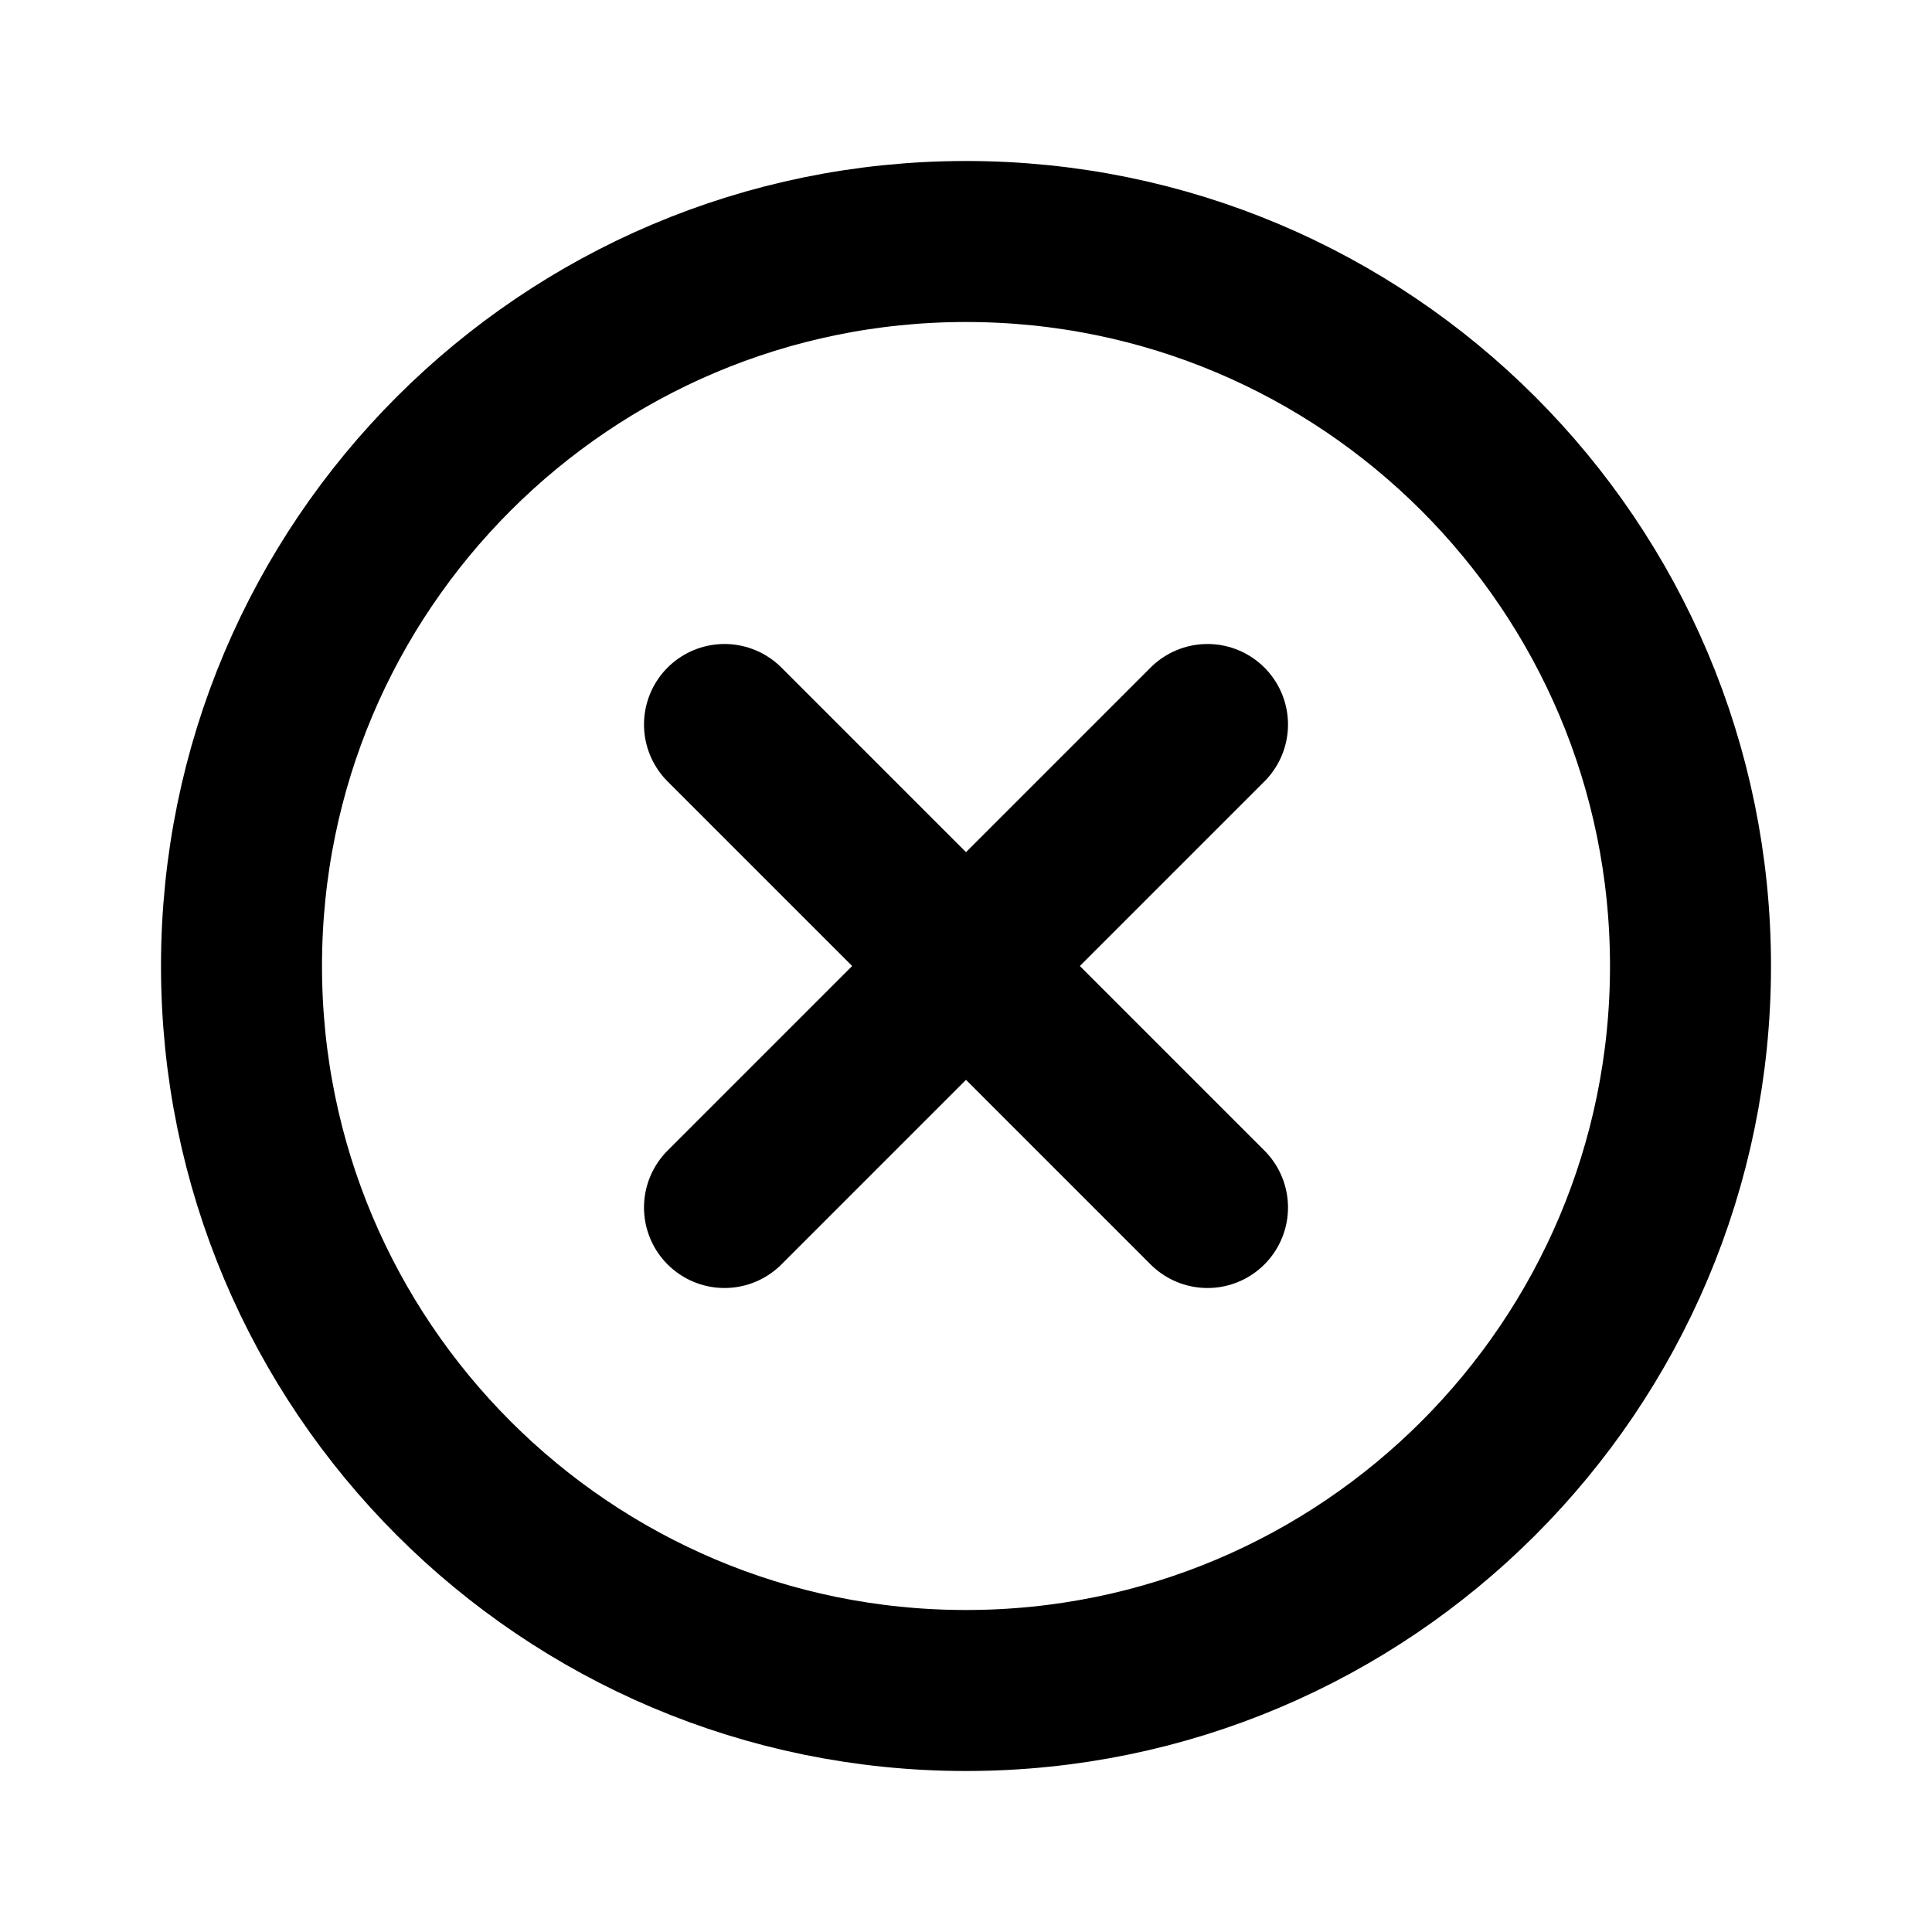
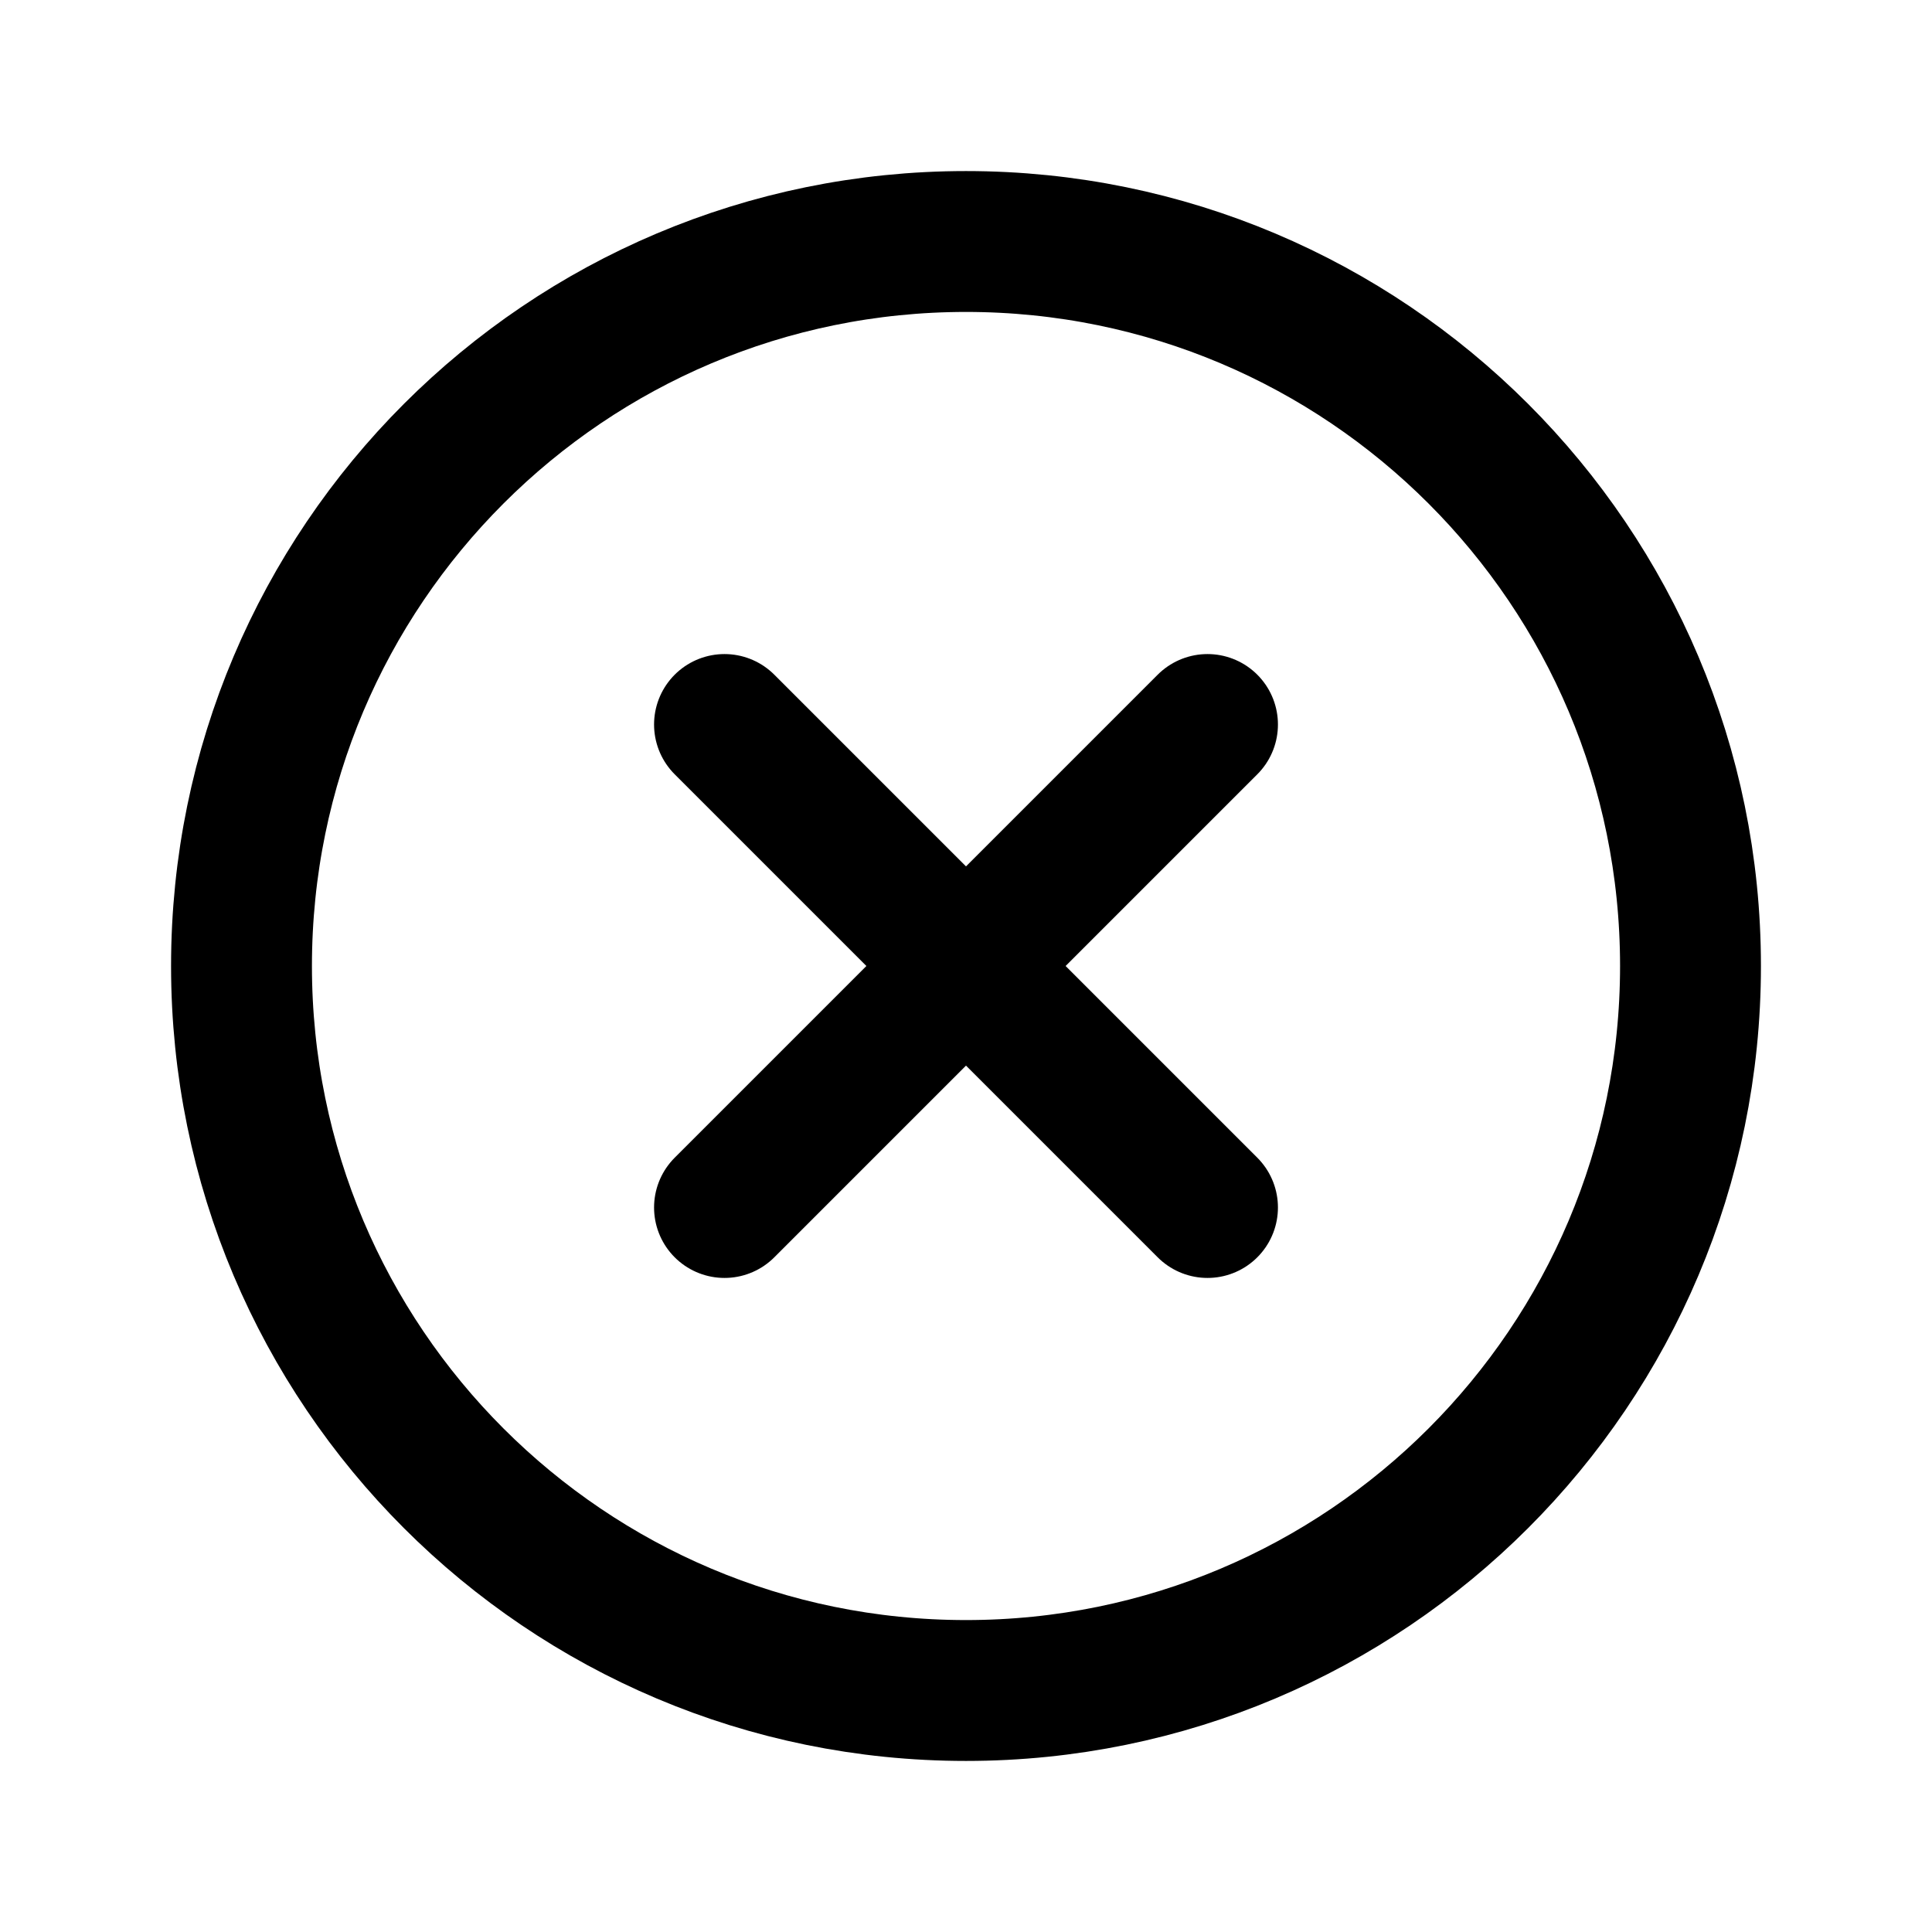
- <svg xmlns="http://www.w3.org/2000/svg" width="24" height="24" viewBox="0 0 24 24" fill="none" stroke="#000" stroke-width="2" stroke-linecap="round" stroke-linejoin="round">
-   <circle cx="12" cy="12" r="9" />
-   <path d="M15 9l-6 6" />
-   <path d="M9 9l6 6" />
+ <svg xmlns="http://www.w3.org/2000/svg" width="24" height="24" viewBox="0 0 24 24" fill="none" stroke="#000" stroke-linecap="round" stroke-linejoin="round">
+   <path d="M3 12a9 9 0 1 0 18 0a9 9 0 1 0 -18 0Z" stroke-width="1.75" />
+   <path d="M9 9l6 6" stroke-width="1.75" />
+   <path d="M15 9l-6 6" stroke-width="1.75" />
</svg>
